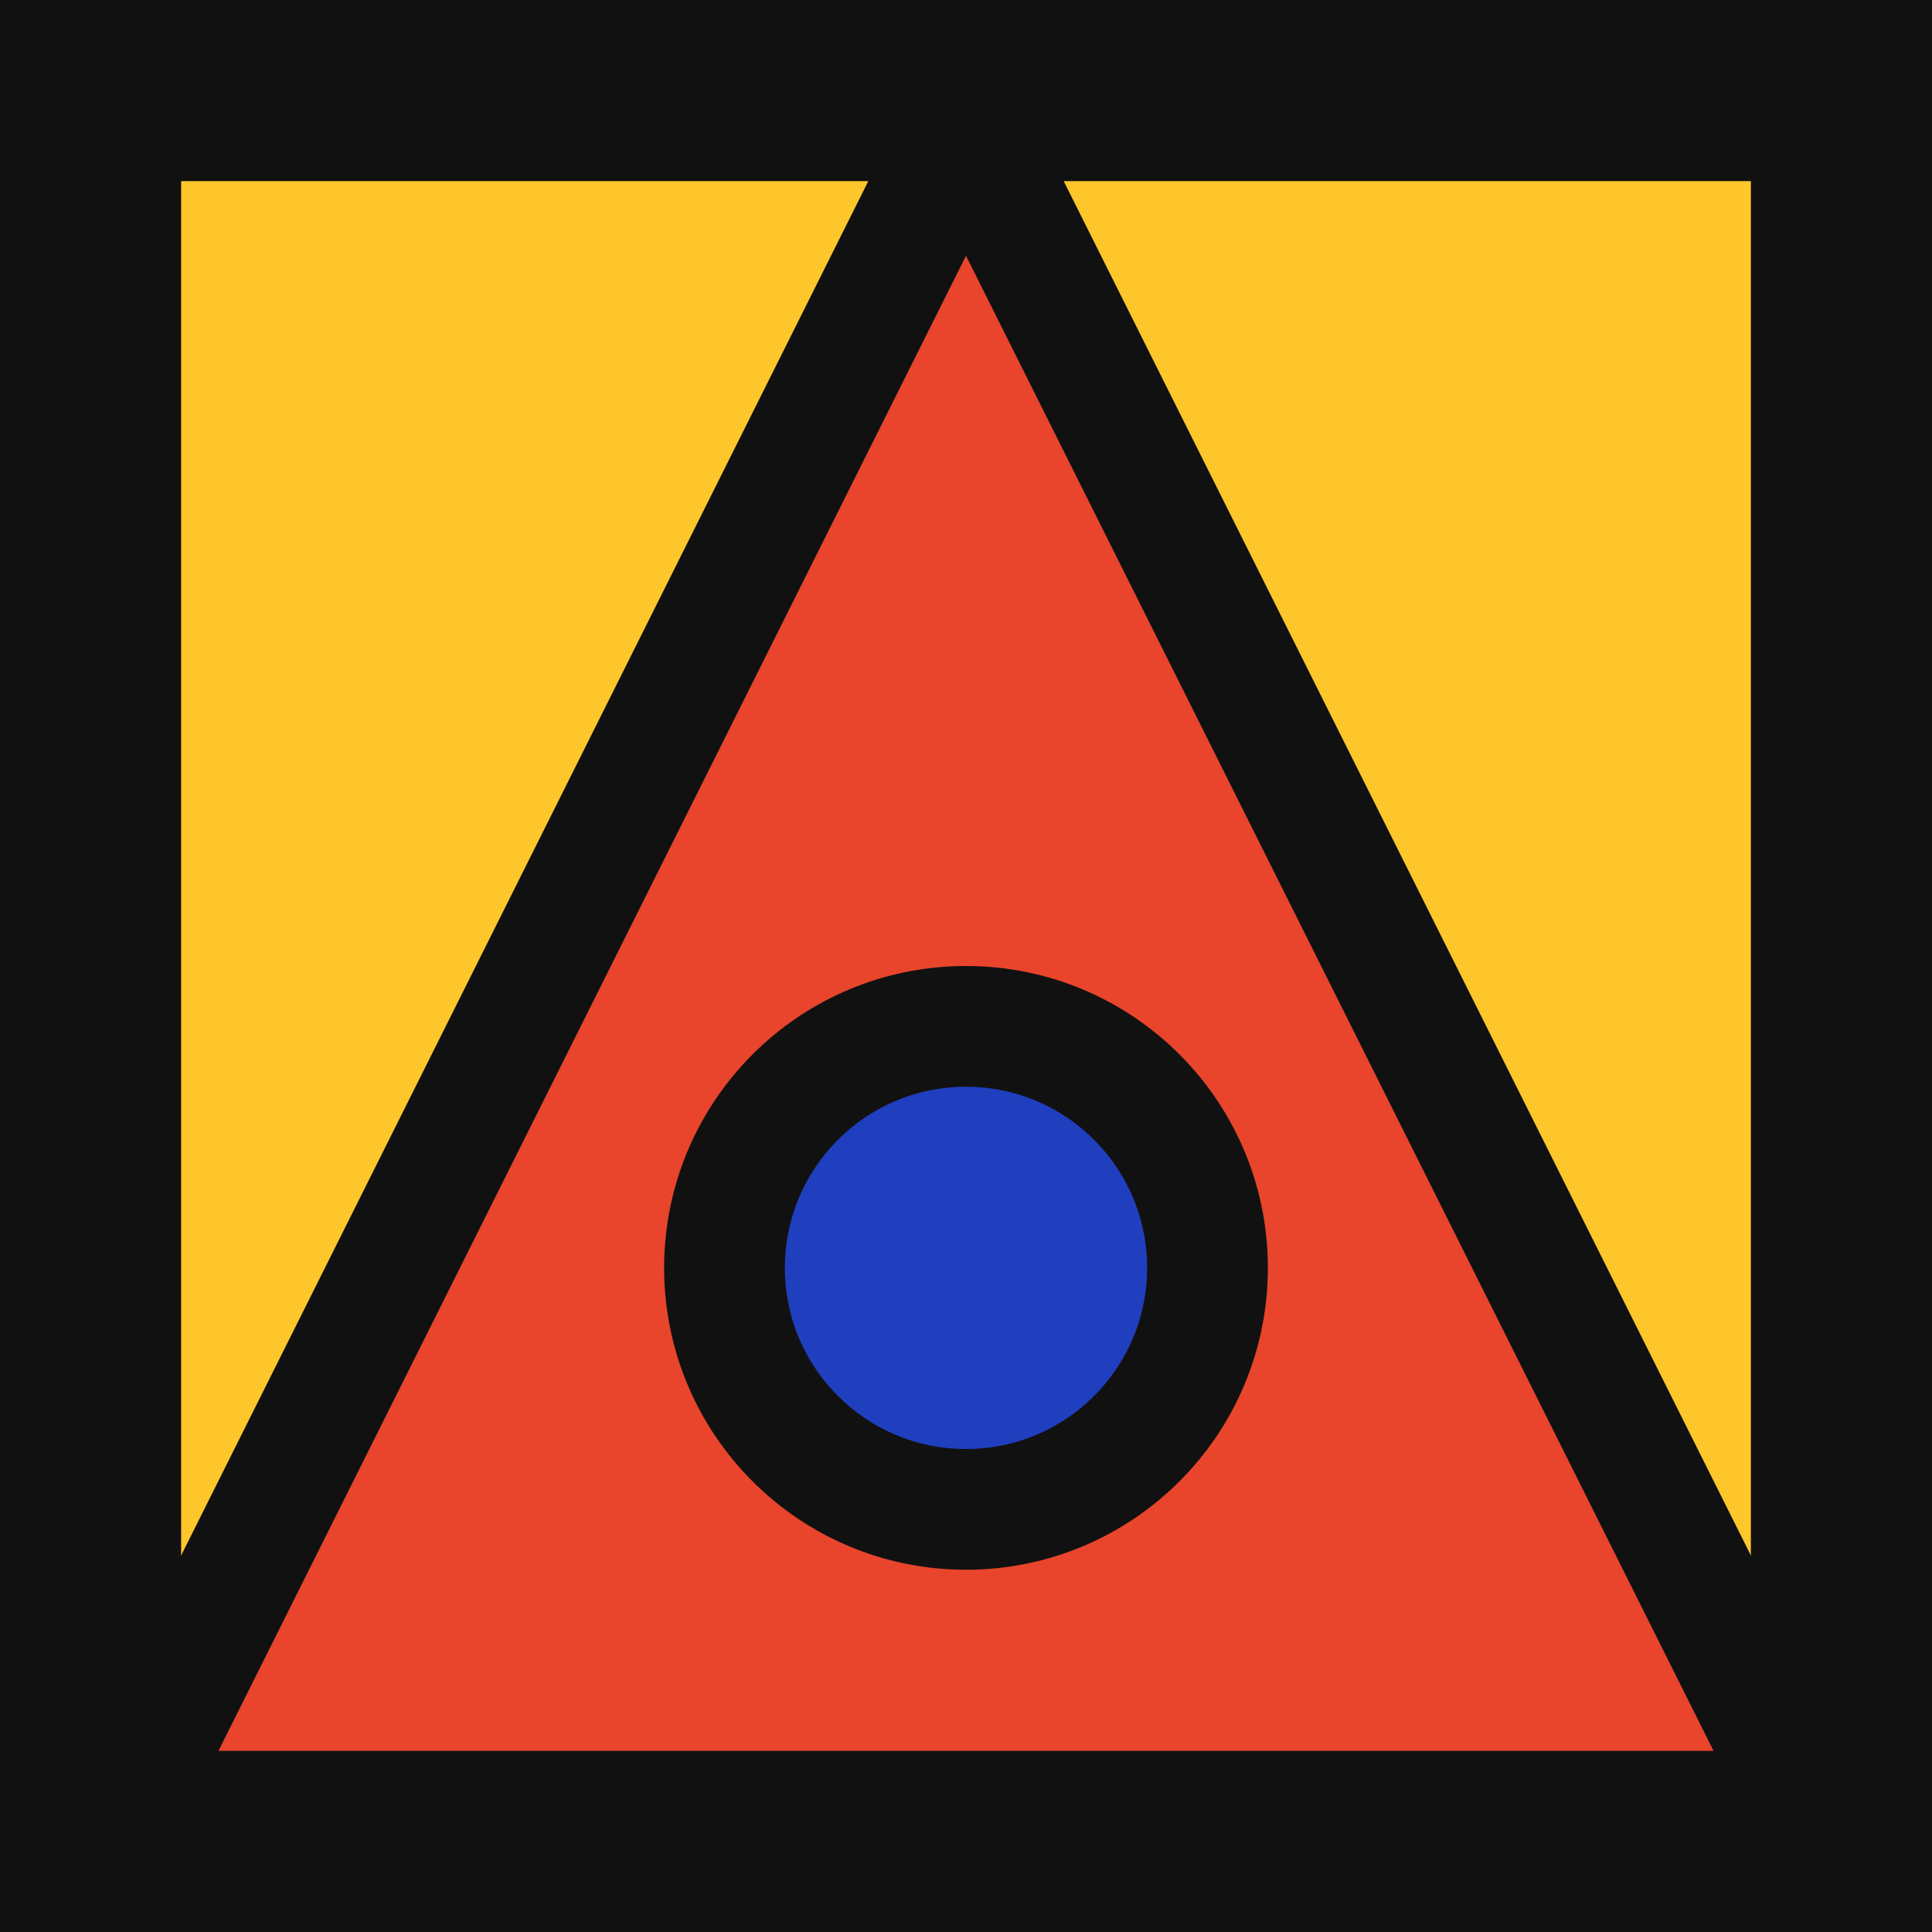
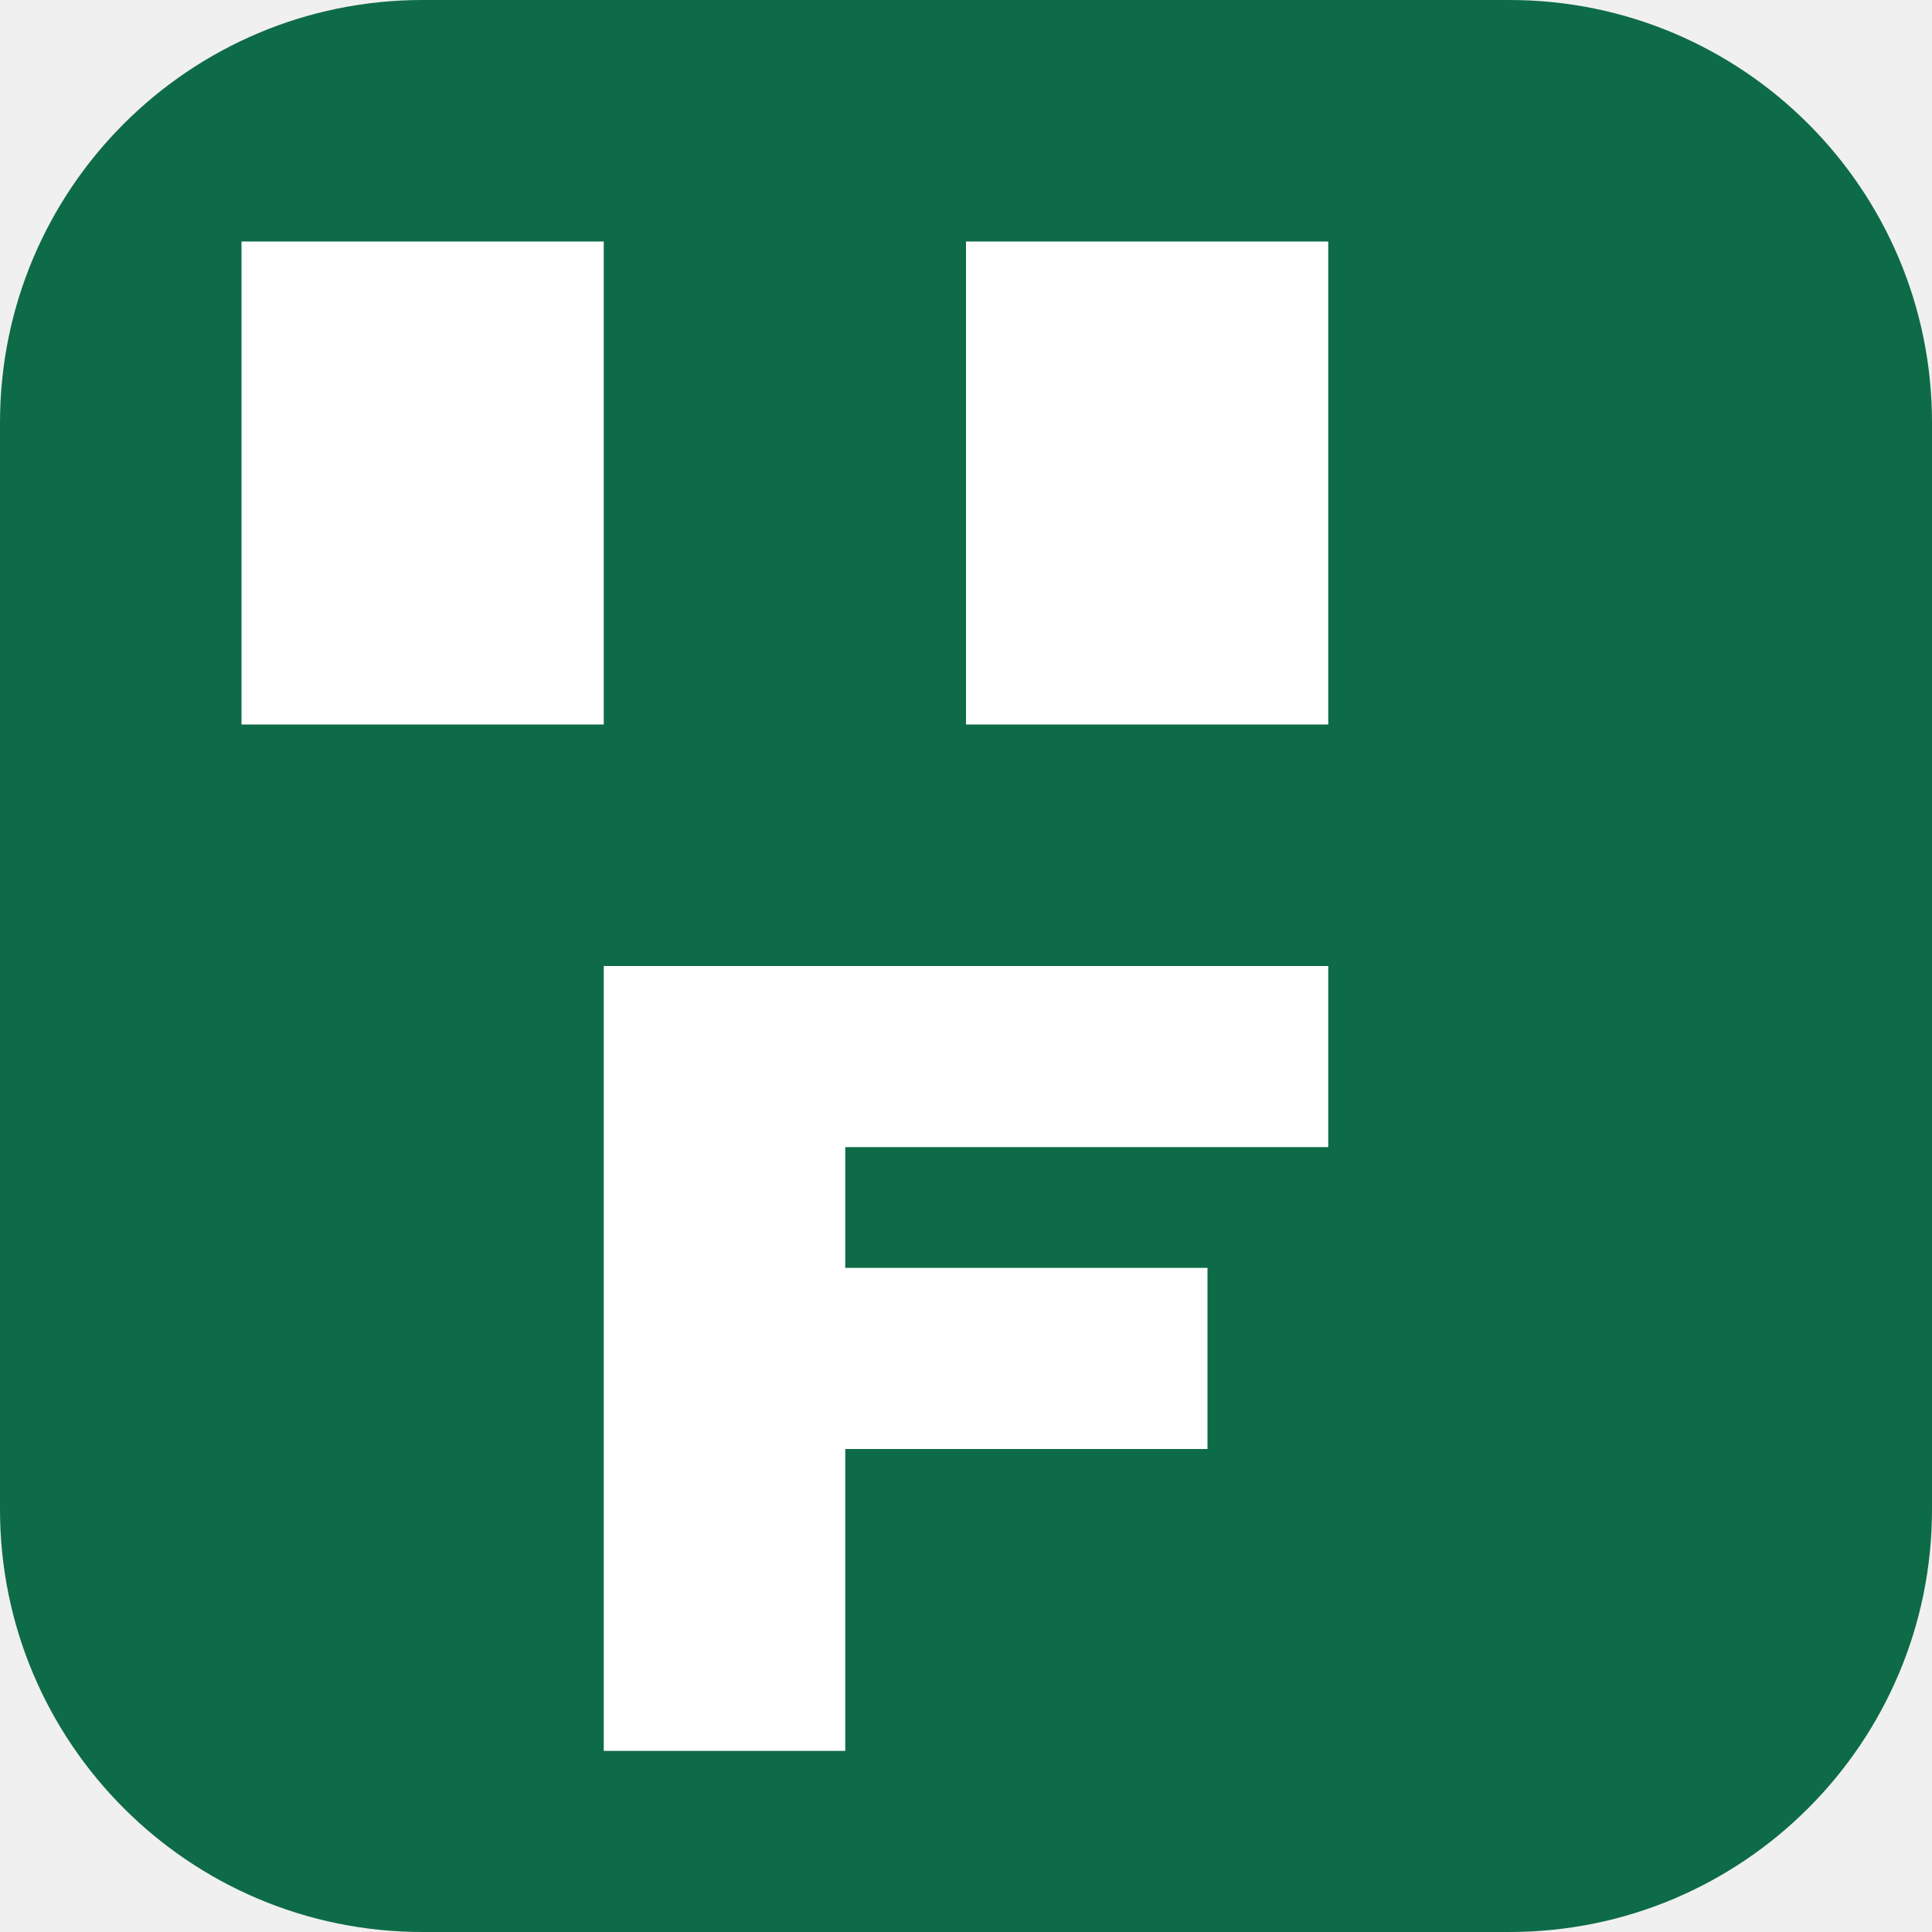
<svg xmlns="http://www.w3.org/2000/svg" viewBox="0 0 32 32">
-   <rect x="1.5" y="1.5" width="29" height="29" fill="#FFC72C" stroke="#111" stroke-width="3" />
-   <path d="M2 30L16 2l14 28z" fill="#E8452C" stroke="#111" stroke-width="2" />
-   <circle cx="16" cy="21" r="4" fill="#1F3FBF" stroke="#111" stroke-width="2" />
+   <rect width="32" height="32" rx="7" fill="#0E6B47" />
+   <path d="M4 4h6v8H4zM16 4h6v8h-6z" fill="#fff" />
+   <path d="M10 16h12v3h-8v2h6v3h-6v5h-4z" fill="#fff" />
</svg>
